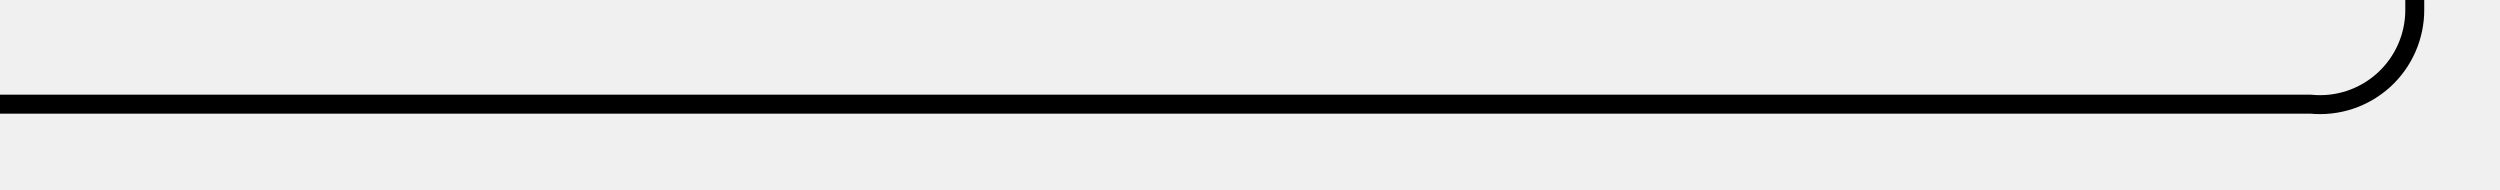
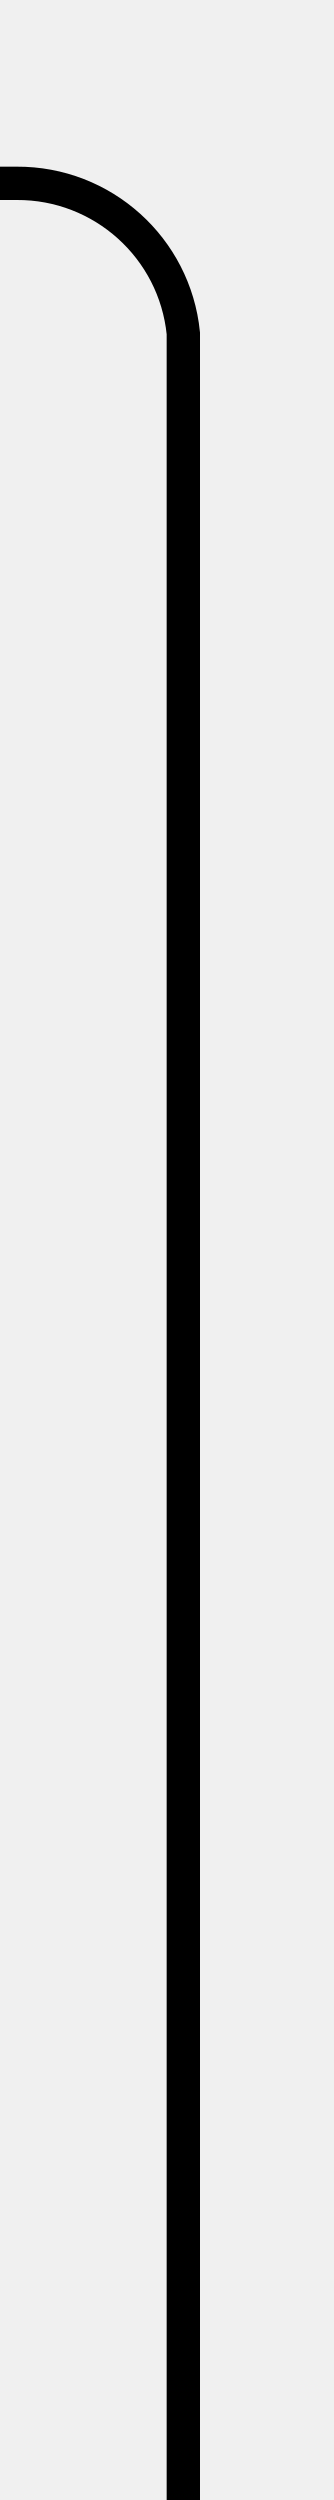
- <svg xmlns="http://www.w3.org/2000/svg" version="1.1" width="132px" height="10px" preserveAspectRatio="xMinYMid meet" viewBox="377 323 132 8">
+ <svg xmlns="http://www.w3.org/2000/svg" version="1.1" width="10px" height="75px" preserveAspectRatio="xMidYMin meet" viewBox="887 127 8 75">
  <defs>
-     <mask fill="white" id="Clip16">
-       <path d="M 468 296  L 540 296  L 540 321  L 468 321  Z M 377 153  L 540 153  L 540 330  L 377 330  Z " fill-rule="evenodd" />
+     <mask fill="white" id="Clip77">
+       <path d="M 769 119  L 841 119  L 841 144  L 769 144  Z M 641 119  L 894 119  L 894 202  L 641 202  Z " fill-rule="evenodd" />
    </mask>
  </defs>
-   <path d="M 377 327.5  L 499 327.5  A 5 5 0 0 0 504.5 322.5 L 504.5 163  " stroke-width="1" stroke-dasharray="0" stroke="rgba(0, 0, 0, 1)" fill="none" class="stroke" mask="url(#Clip16)" />
-   <path d="M 499.854 168.054  L 504.5 163.407  L 509.146 168.054  L 509.854 167.346  L 504.854 162.346  L 504.5 161.993  L 504.146 162.346  L 499.146 167.346  L 499.854 168.054  Z " fill-rule="nonzero" fill="rgba(0, 0, 0, 1)" stroke="none" class="fill" mask="url(#Clip16)" />
+   <path d="M 891.5 202  L 891.5 137  A 5 5 0 0 0 886.5 132.5 L 651 132.5  " stroke-width="1" stroke-dasharray="0" stroke="rgba(0, 0, 0, 1)" fill="none" class="stroke" mask="url(#Clip77)" />
+   <path d="M 656.054 137.146  L 651.407 132.5  L 656.054 127.854  L 655.346 127.146  L 650.346 132.146  L 649.993 132.5  L 650.346 132.854  L 655.346 137.854  L 656.054 137.146  Z " fill-rule="nonzero" fill="rgba(0, 0, 0, 1)" stroke="none" class="fill" mask="url(#Clip77)" />
</svg>
